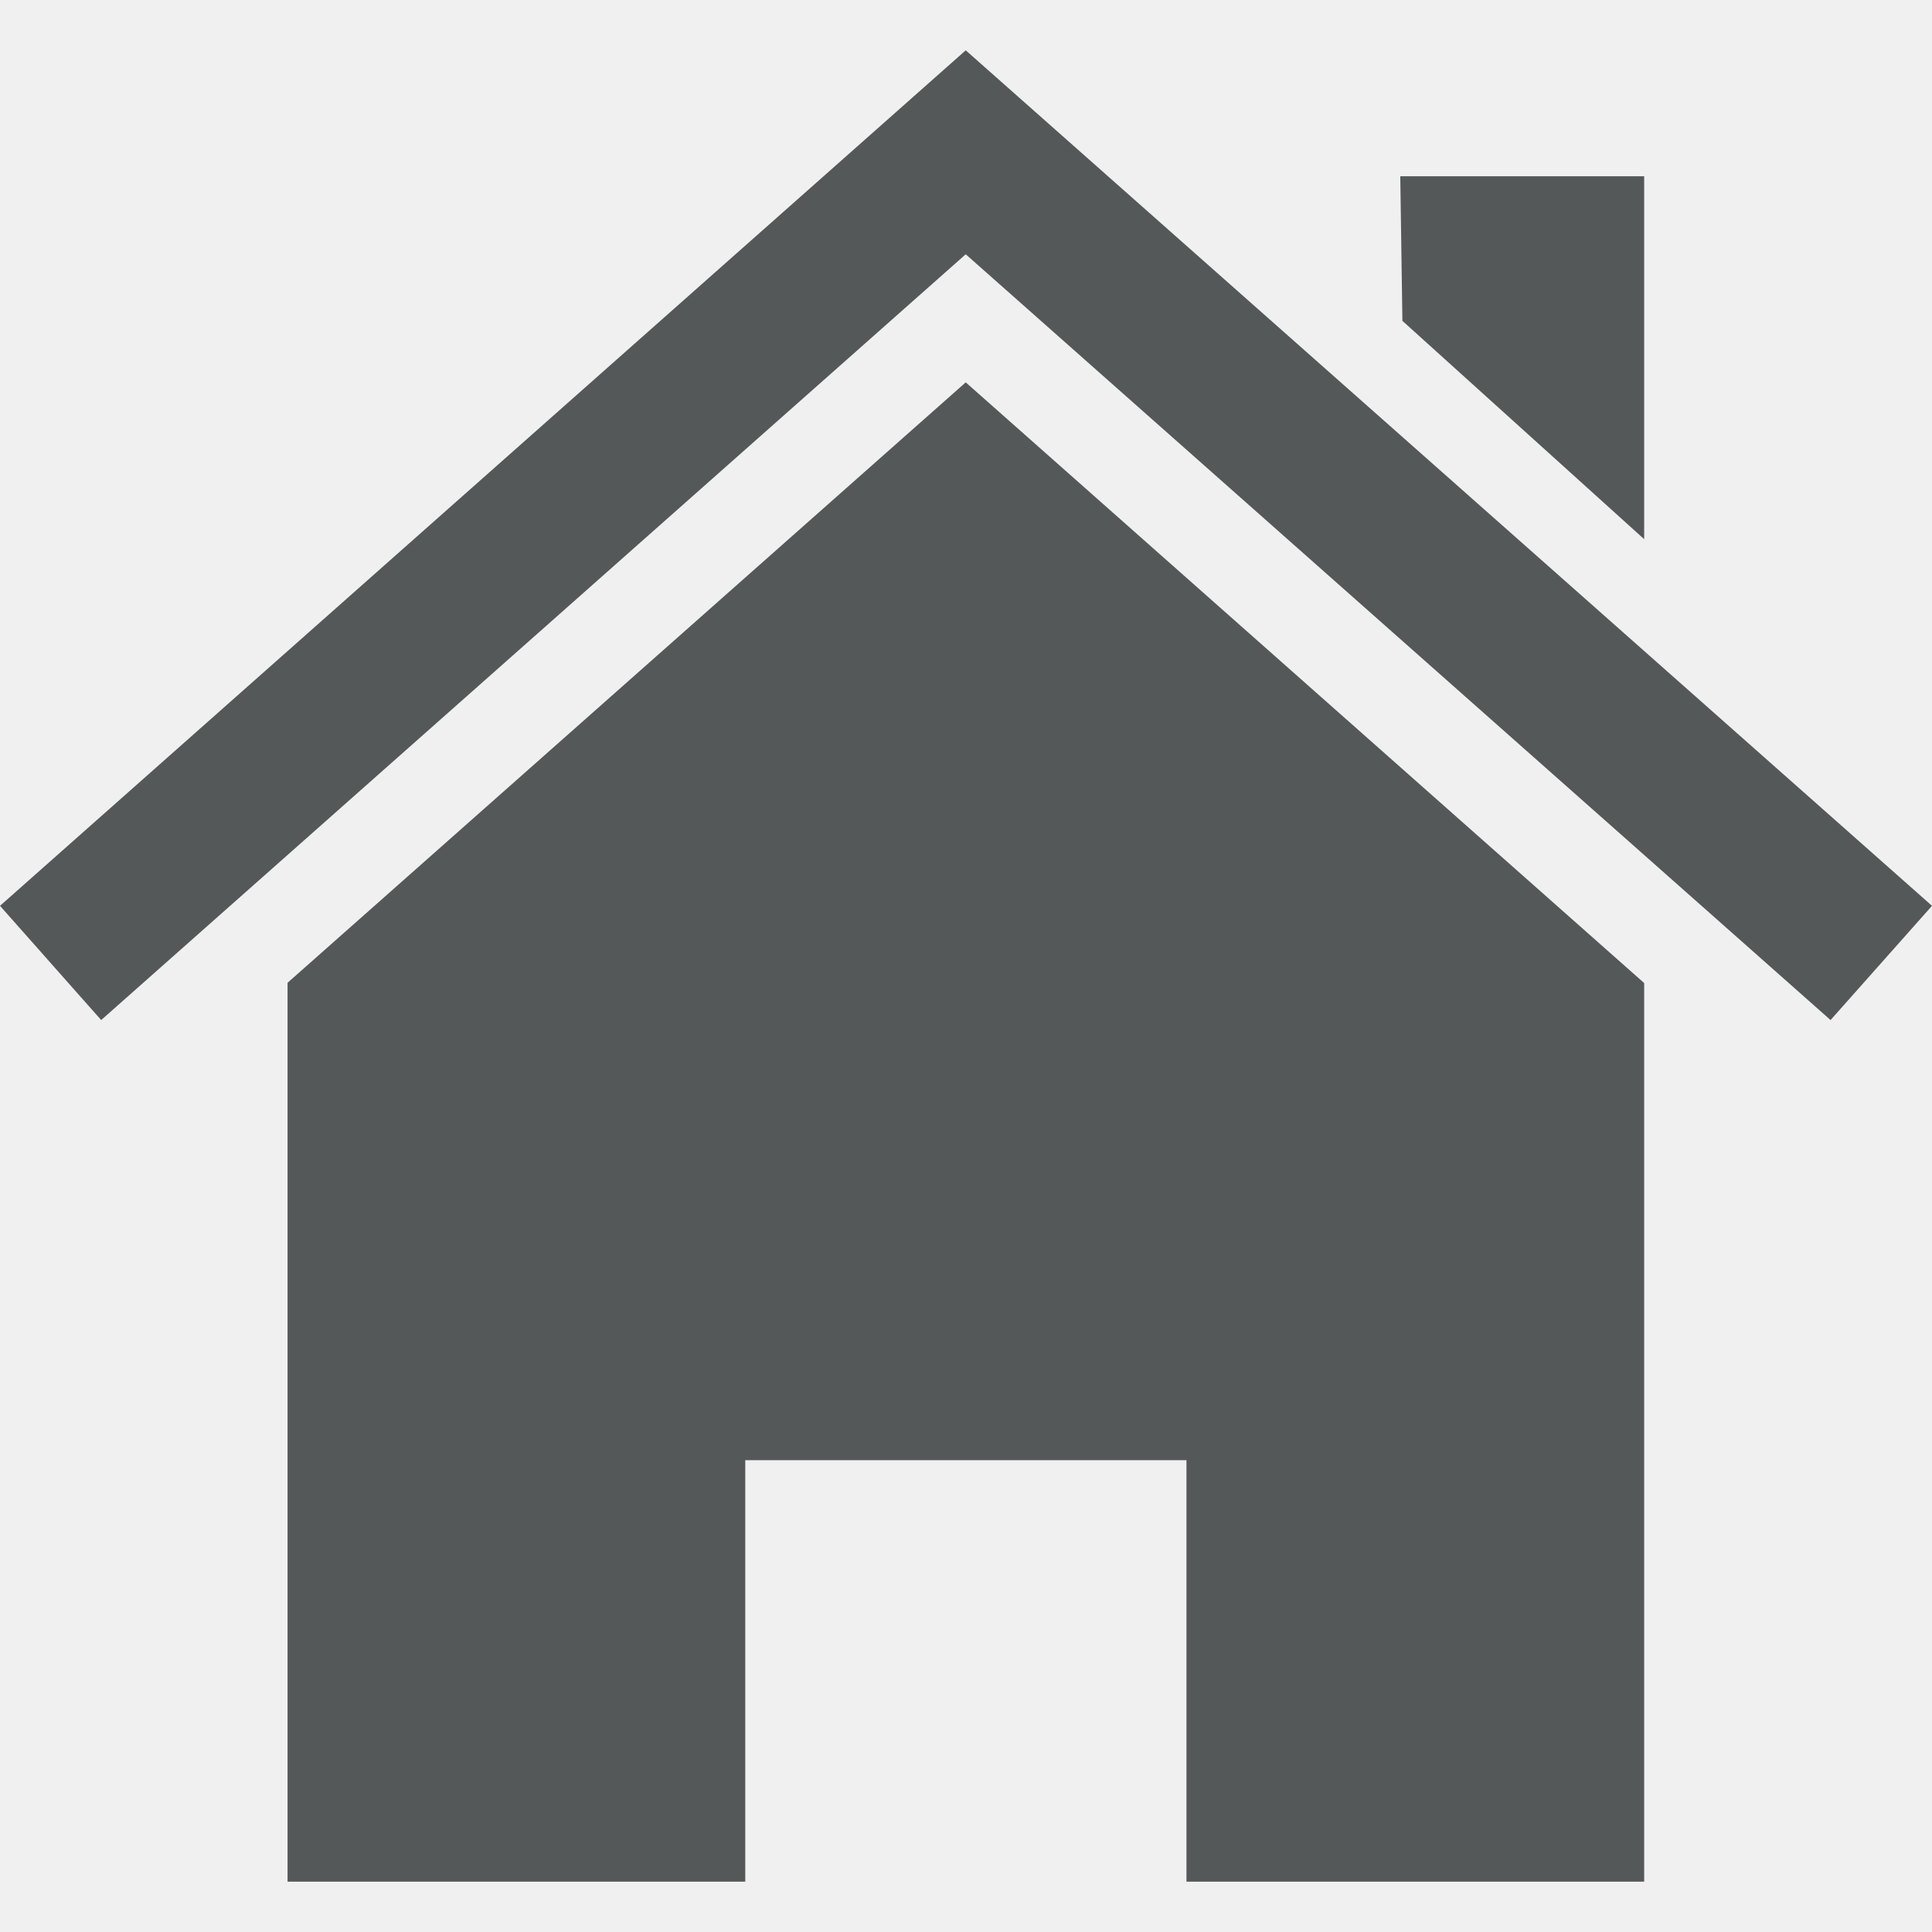
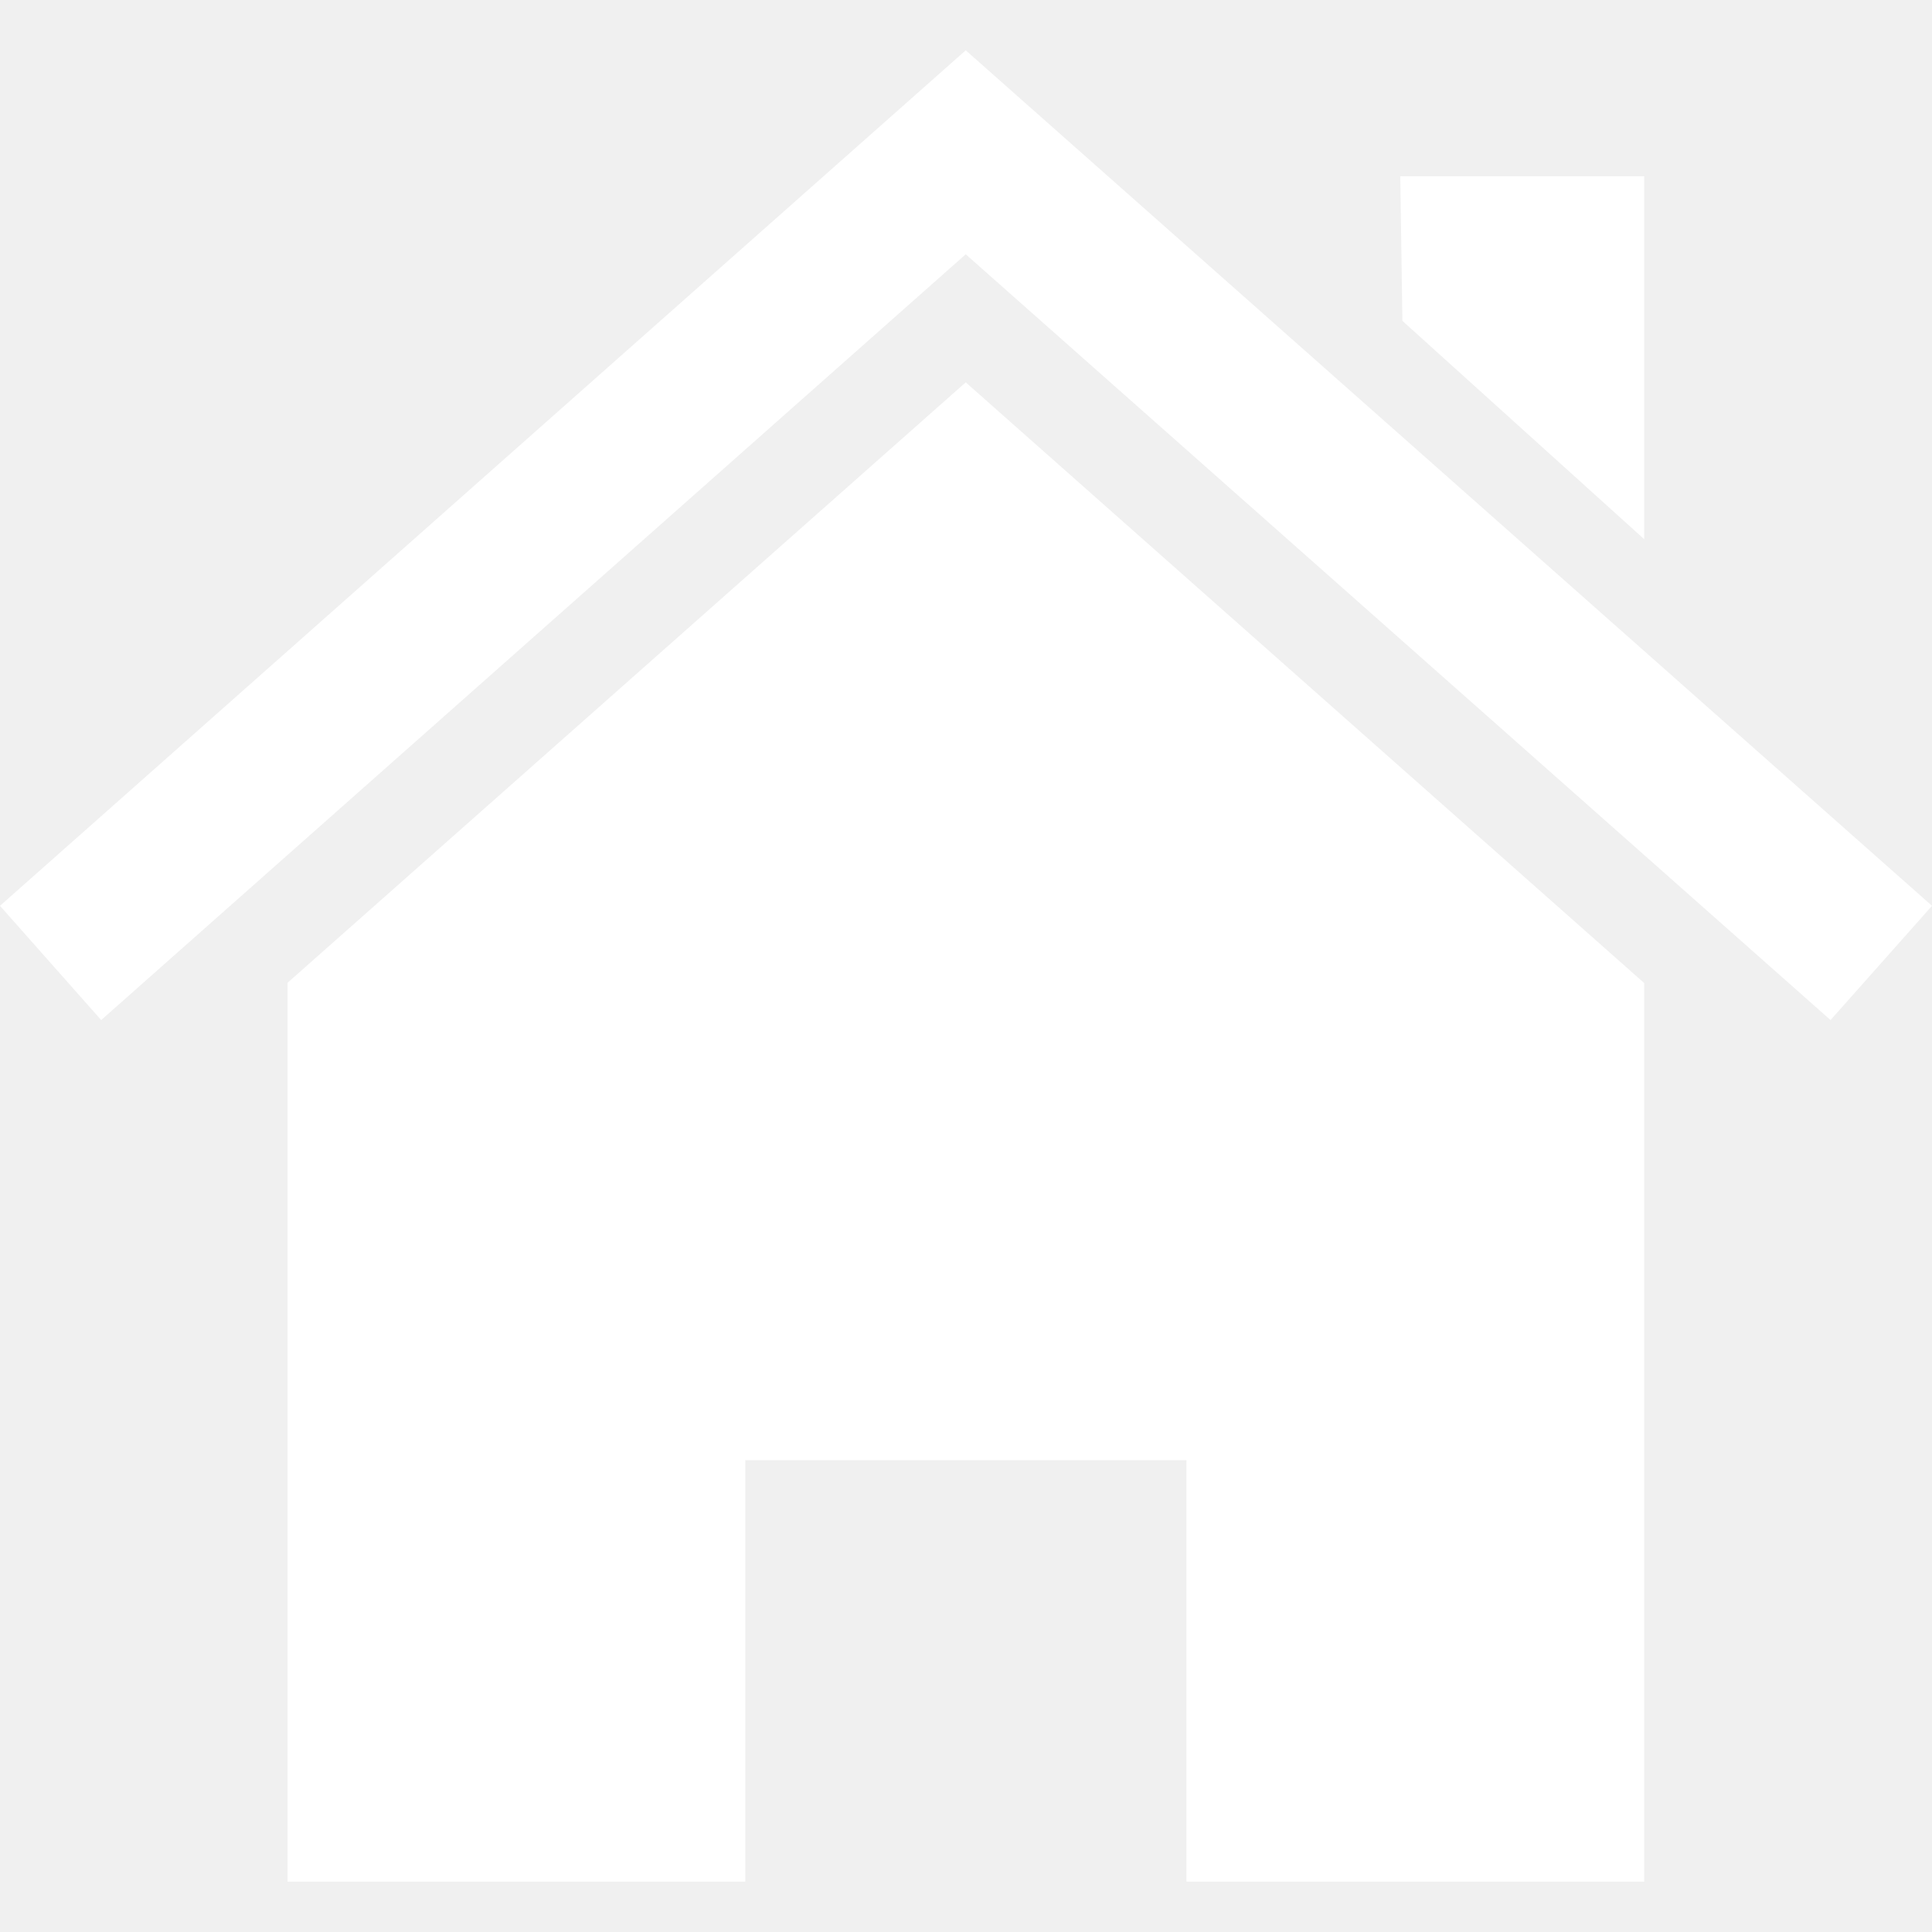
<svg xmlns="http://www.w3.org/2000/svg" height="512" id="svg5769" version="1.1" width="512">
  <defs id="defs5771" />
  <g id="layer1" transform="translate(0,-540.3622)">
-     <path d="M 255.929,553.698 1.5e-6,780.415 26.814,810.686 255.929,607.749 485.116,810.686 512,780.415 255.929,553.698 z m 115.158,33.376 0.565,38.315 64.07,57.861 0,-96.176 -64.635,0 z M 255.929,641.69 76.207,800.808 l 0,89.967 0,137.596 0,10.655 10.584,0 71.762,0 38.95,0 0,-111.7 116.922,0 0,111.7 30.906,0 79.736,0 10.655,0 0,-10.655 0,-137.596 0,-89.896 -179.793,-159.189 z" id="rect2391" style="fill:#545859;fill-opacity:1" />
+     <path d="M 255.929,553.698 1.5e-6,780.415 26.814,810.686 255.929,607.749 485.116,810.686 512,780.415 255.929,553.698 z m 115.158,33.376 0.565,38.315 64.07,57.861 0,-96.176 -64.635,0 z M 255.929,641.69 76.207,800.808 l 0,89.967 0,137.596 0,10.655 10.584,0 71.762,0 38.95,0 0,-111.7 116.922,0 0,111.7 30.906,0 79.736,0 10.655,0 0,-10.655 0,-137.596 0,-89.896 -179.793,-159.189 z" id="rect2391" style="fill:#ffffff;fill-opacity:1" />
  </g>
</svg>
